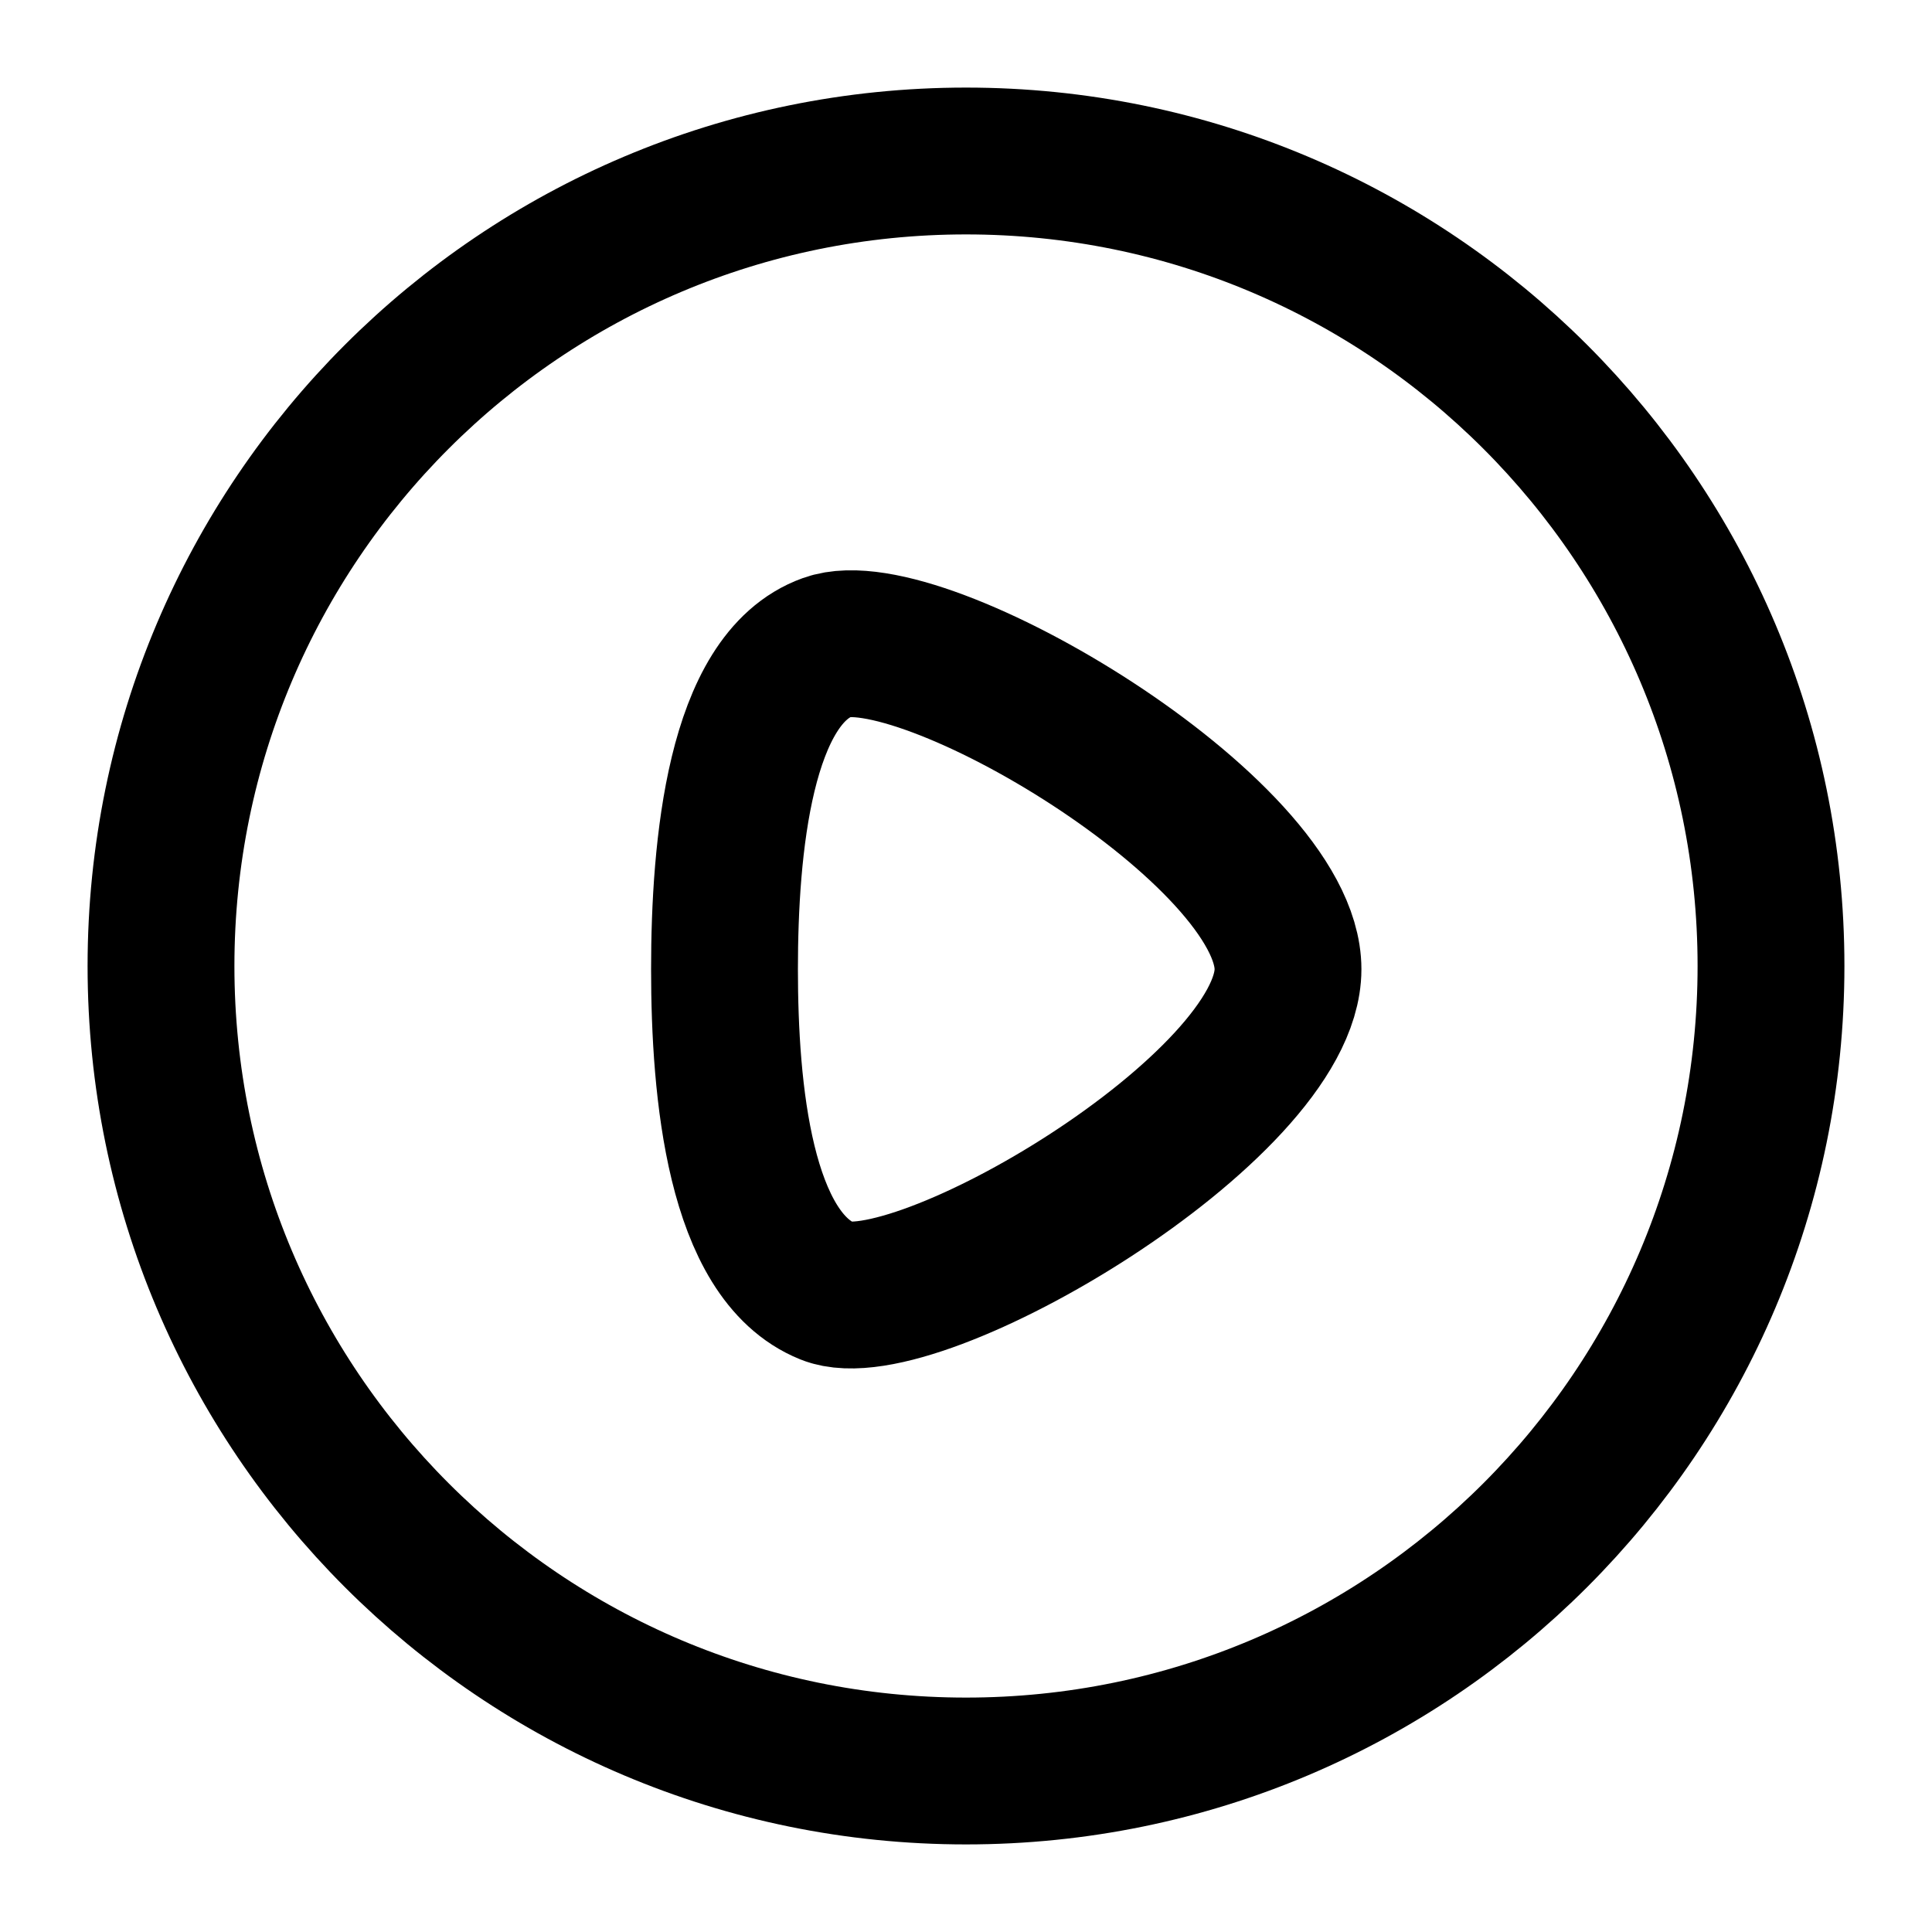
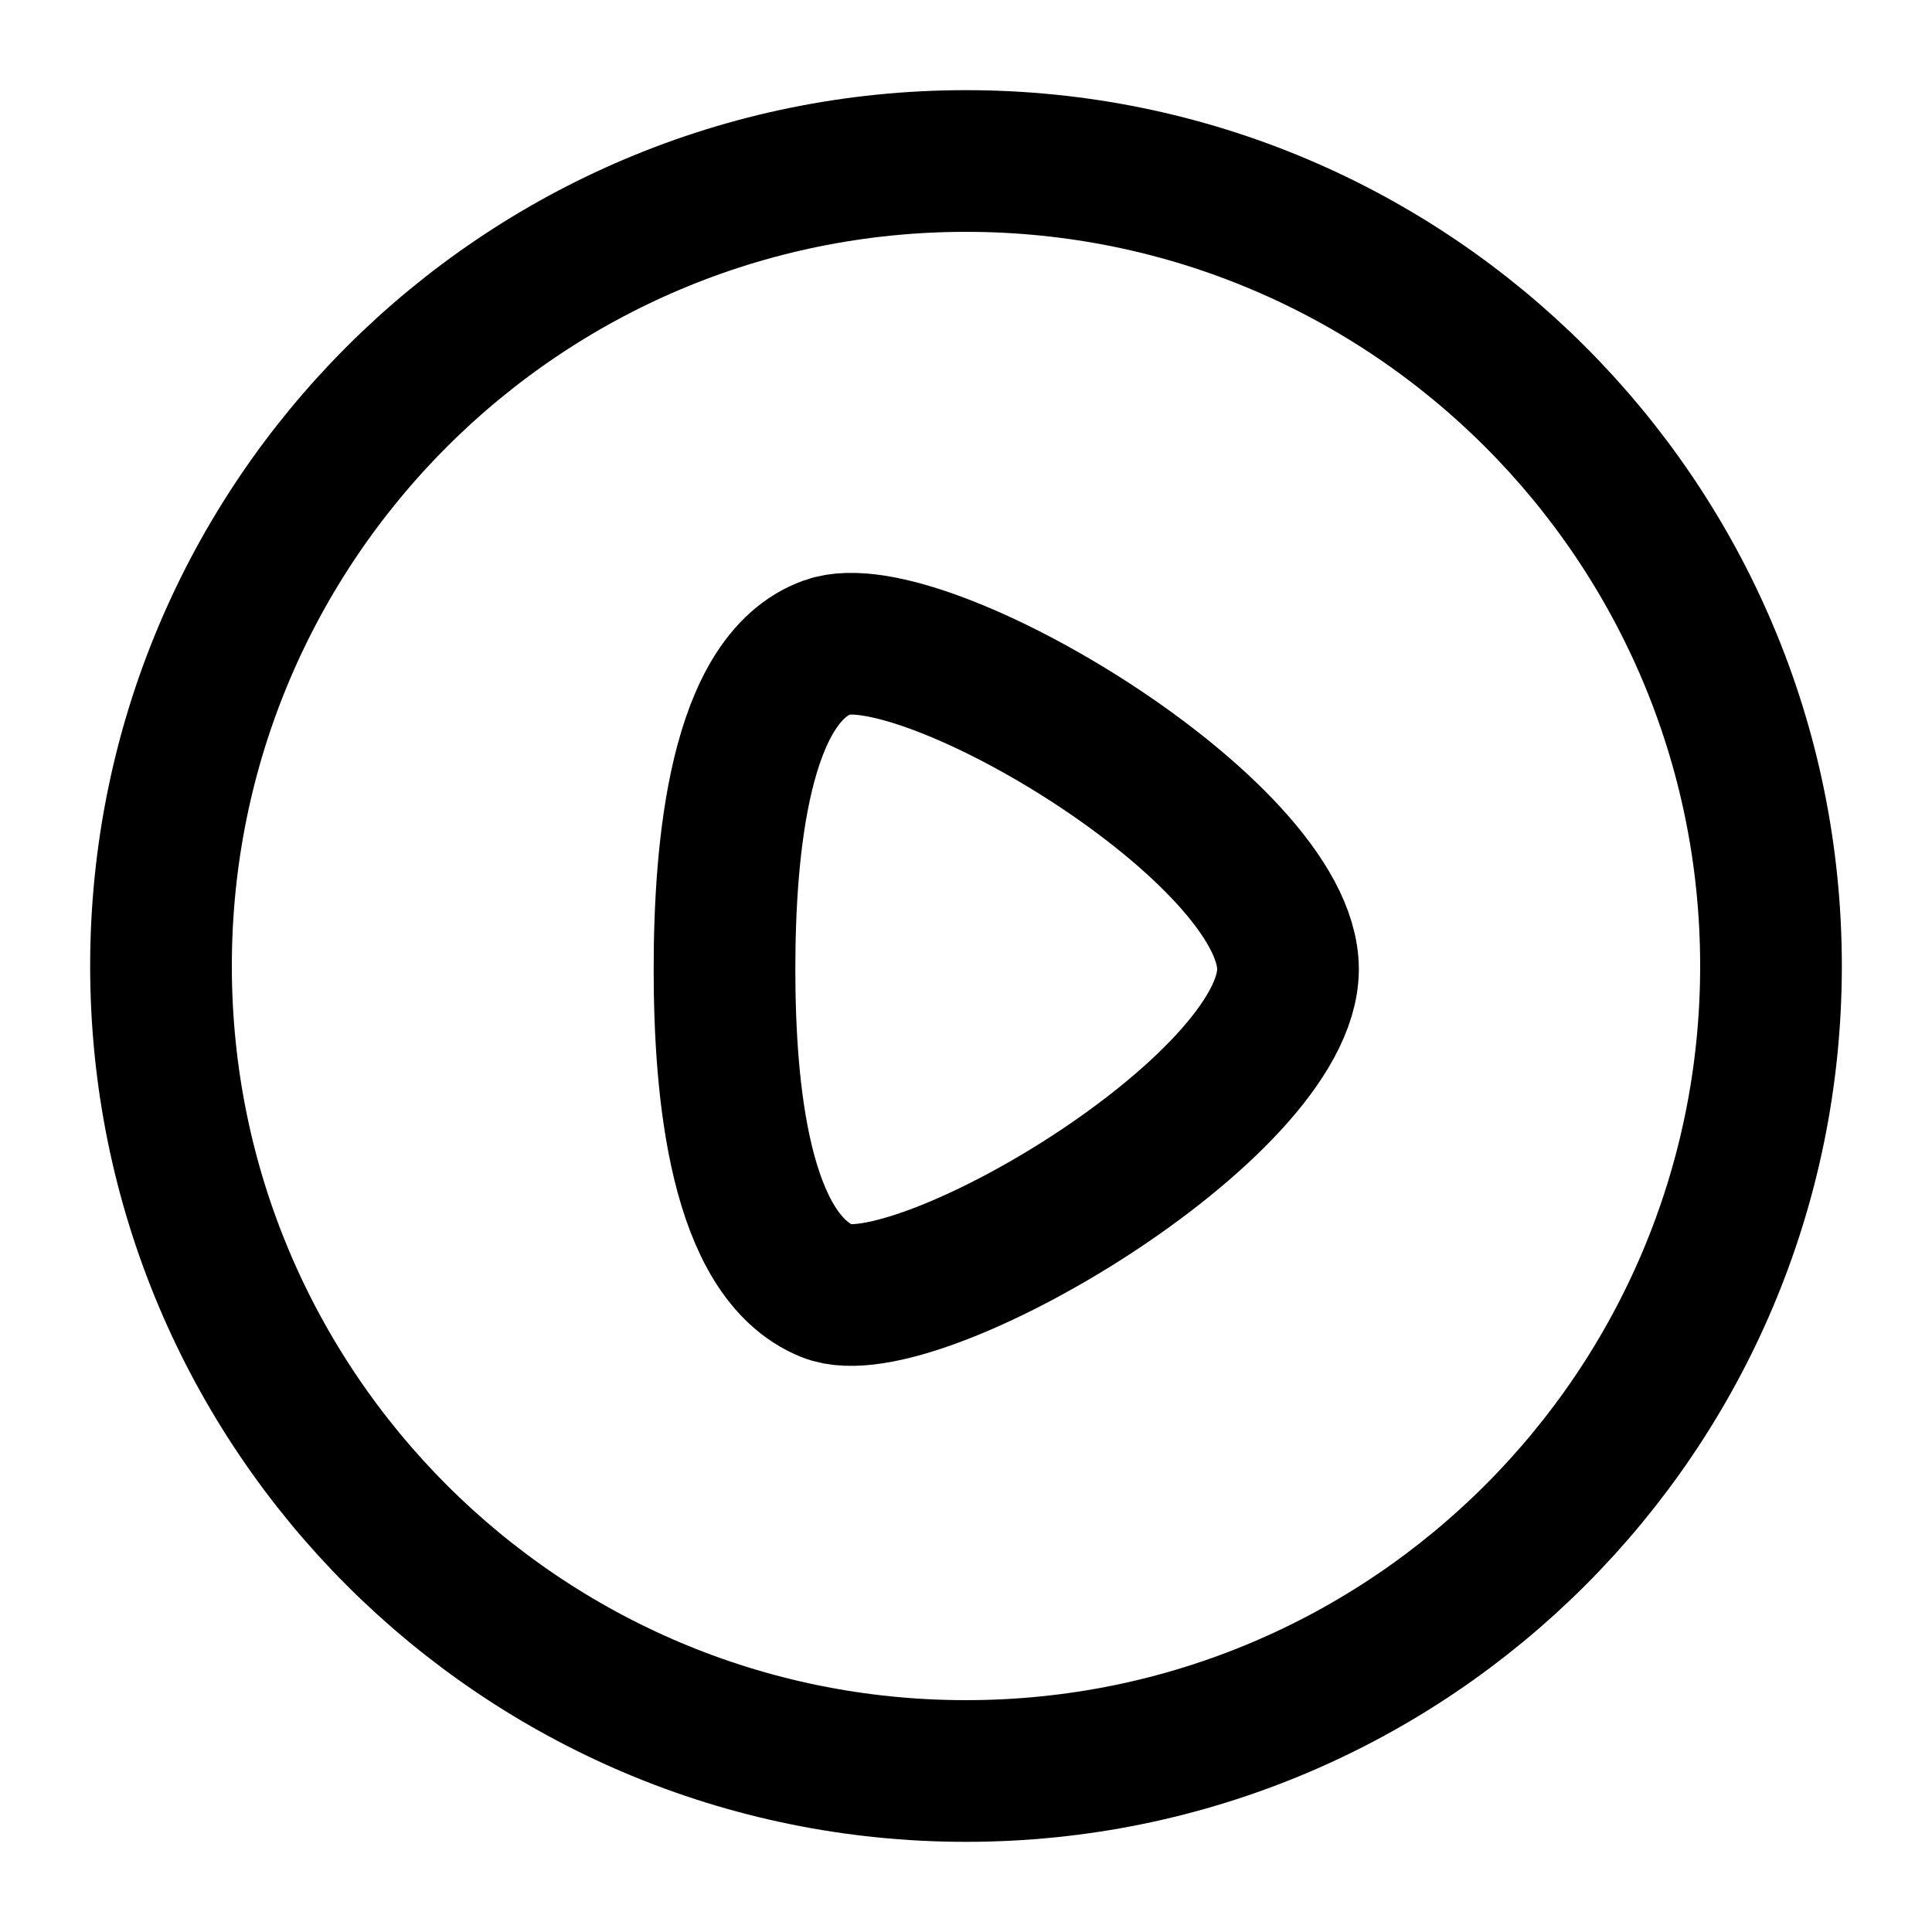
<svg xmlns="http://www.w3.org/2000/svg" width="256px" height="256px" viewBox="0 0 24.00 24.00" fill="none">
-   <g id="SVGRepo_bgCarrier" stroke-width="1.824" />
+   <g id="SVGRepo_bgCarrier" stroke-width="1.760" />
  <g id="SVGRepo_tracerCarrier" stroke-linecap="round" stroke-linejoin="round" />
  <g id="SVGRepo_iconCarrier">
-     <path d="M10.28 8.04C9.19 8.43 9 10.52 9 12.04C9 13.56 9.19 15.6 10.28 16.04C11.37 16.48 16 13.75 16 12.04C16 10.33 11.44 7.62 10.28 8.04Z" stroke="#000000" stroke-width="1.824" stroke-linecap="round" stroke-linejoin="round" />
-     <path d="M12 22C17.523 22 22 17.523 22 12C22 6.477 17.523 2 12 2C6.477 2 2 6.477 2 12C2 17.523 6.477 22 12 22Z" stroke="#000000" stroke-width="1.824" stroke-linecap="round" stroke-linejoin="round" />
+     <path d="M10.28 8.04C9.19 8.43 9 10.52 9 12.04C9 13.56 9.19 15.6 10.28 16.04C11.37 16.48 16 13.75 16 12.04C16 10.33 11.44 7.62 10.28 8.04Z" stroke="#000000" stroke-width="1.760" stroke-linecap="round" stroke-linejoin="round" />
+     <path d="M12 22C17.523 22 22 17.523 22 12C22 6.477 17.523 2 12 2C6.477 2 2 6.477 2 12C2 17.523 6.477 22 12 22Z" stroke="#000000" stroke-width="1.760" stroke-linecap="round" stroke-linejoin="round" />
  </g>
</svg>
